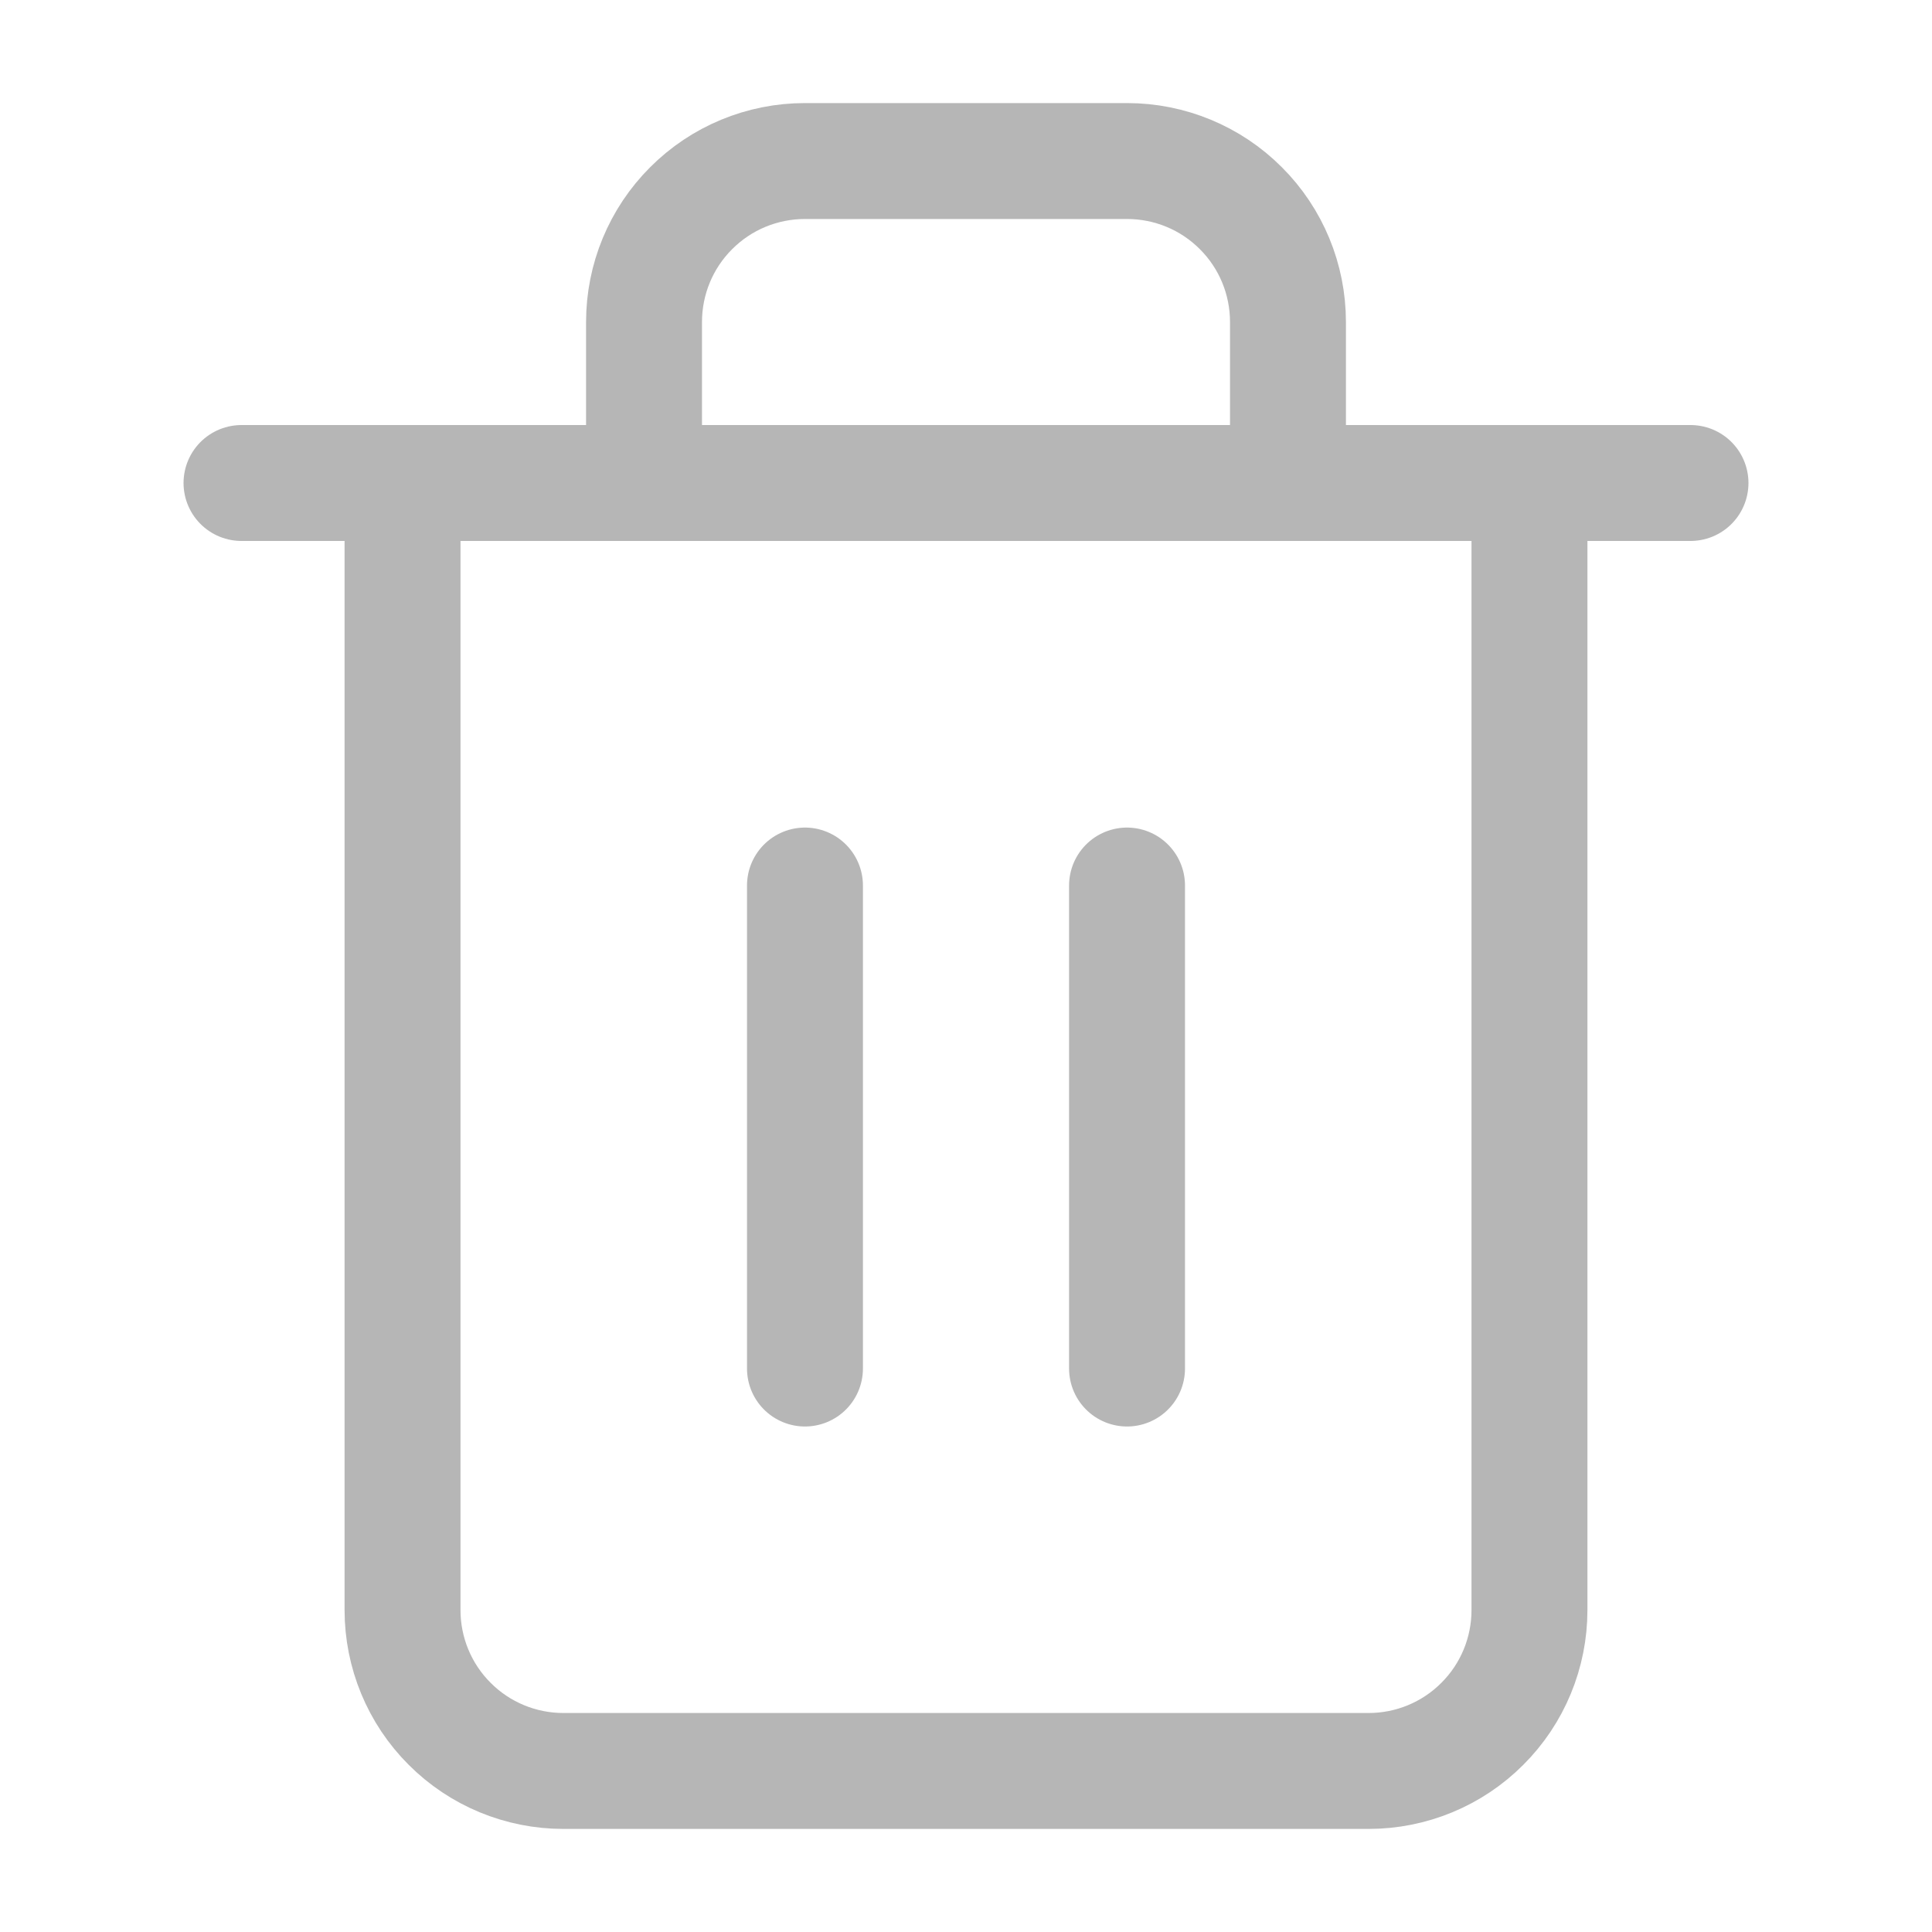
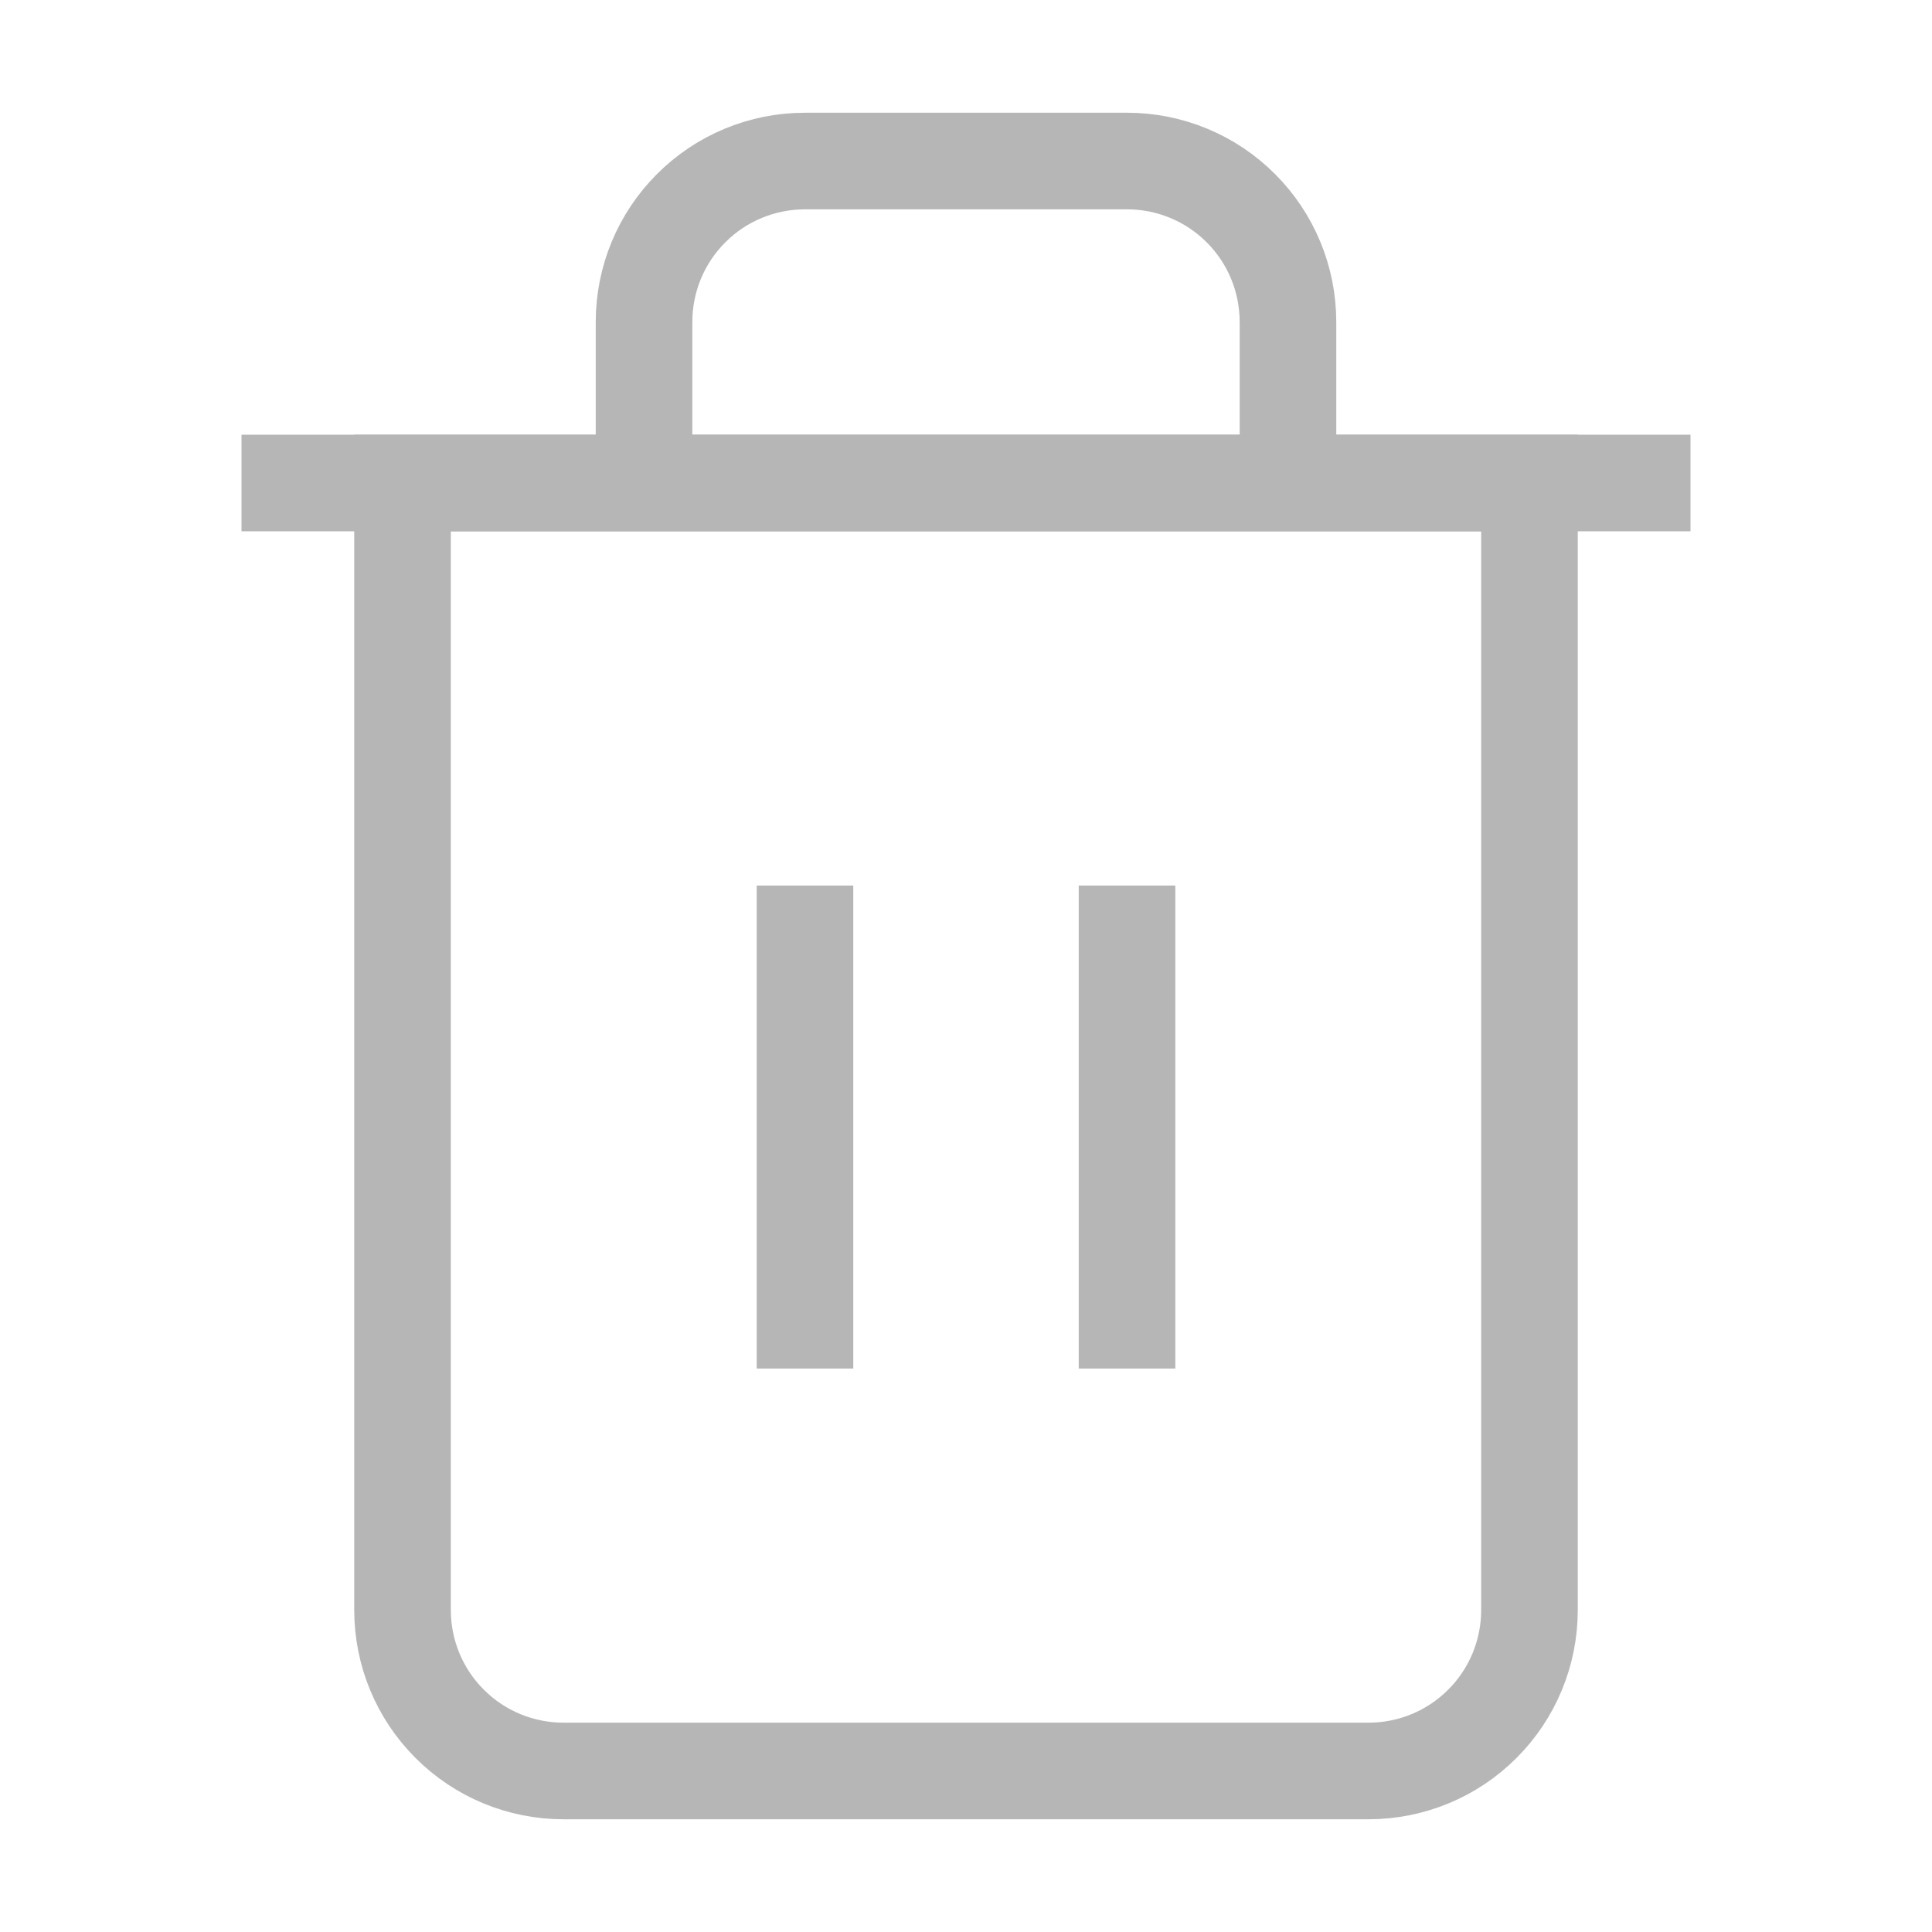
<svg xmlns="http://www.w3.org/2000/svg" width="20" height="20" viewBox="0 0 20 20" fill="none">
-   <path d="M2.5 5H4.167H17.5" stroke="#B6B6B6" stroke-width="1.2" stroke-linecap="round" stroke-linejoin="round" />
-   <path d="M6.667 5V3.333C6.667 2.891 6.842 2.467 7.155 2.155C7.467 1.842 7.891 1.667 8.333 1.667H11.667C12.109 1.667 12.533 1.842 12.845 2.155C13.158 2.467 13.333 2.891 13.333 3.333V5M15.833 5V16.667C15.833 17.109 15.658 17.533 15.345 17.845C15.033 18.158 14.609 18.333 14.167 18.333H5.833C5.391 18.333 4.967 18.158 4.655 17.845C4.342 17.533 4.167 17.109 4.167 16.667V5H15.833Z" stroke="#B6B6B6" stroke-width="1.2" stroke-linecap="round" stroke-linejoin="round" />
-   <path d="M8.333 9.167V14.167" stroke="#B6B6B6" stroke-width="1.2" stroke-linecap="round" stroke-linejoin="round" />
-   <path d="M11.667 9.167V14.167" stroke="#B6B6B6" stroke-width="1.2" stroke-linecap="round" stroke-linejoin="round" />
+   <path d="M2.5 5H4.167H17.5" stroke="#B6B6B6" strokeWidth="1.2" strokeLinecap="round" strokeLinejoin="round" />
+   <path d="M6.667 5V3.333C6.667 2.891 6.842 2.467 7.155 2.155C7.467 1.842 7.891 1.667 8.333 1.667H11.667C12.109 1.667 12.533 1.842 12.845 2.155C13.158 2.467 13.333 2.891 13.333 3.333V5M15.833 5V16.667C15.833 17.109 15.658 17.533 15.345 17.845C15.033 18.158 14.609 18.333 14.167 18.333H5.833C5.391 18.333 4.967 18.158 4.655 17.845C4.342 17.533 4.167 17.109 4.167 16.667V5H15.833Z" stroke="#B6B6B6" strokeWidth="1.2" strokeLinecap="round" strokeLinejoin="round" />
+   <path d="M8.333 9.167V14.167" stroke="#B6B6B6" strokeWidth="1.2" strokeLinecap="round" strokeLinejoin="round" />
+   <path d="M11.667 9.167V14.167" stroke="#B6B6B6" strokeWidth="1.2" strokeLinecap="round" strokeLinejoin="round" />
</svg>
